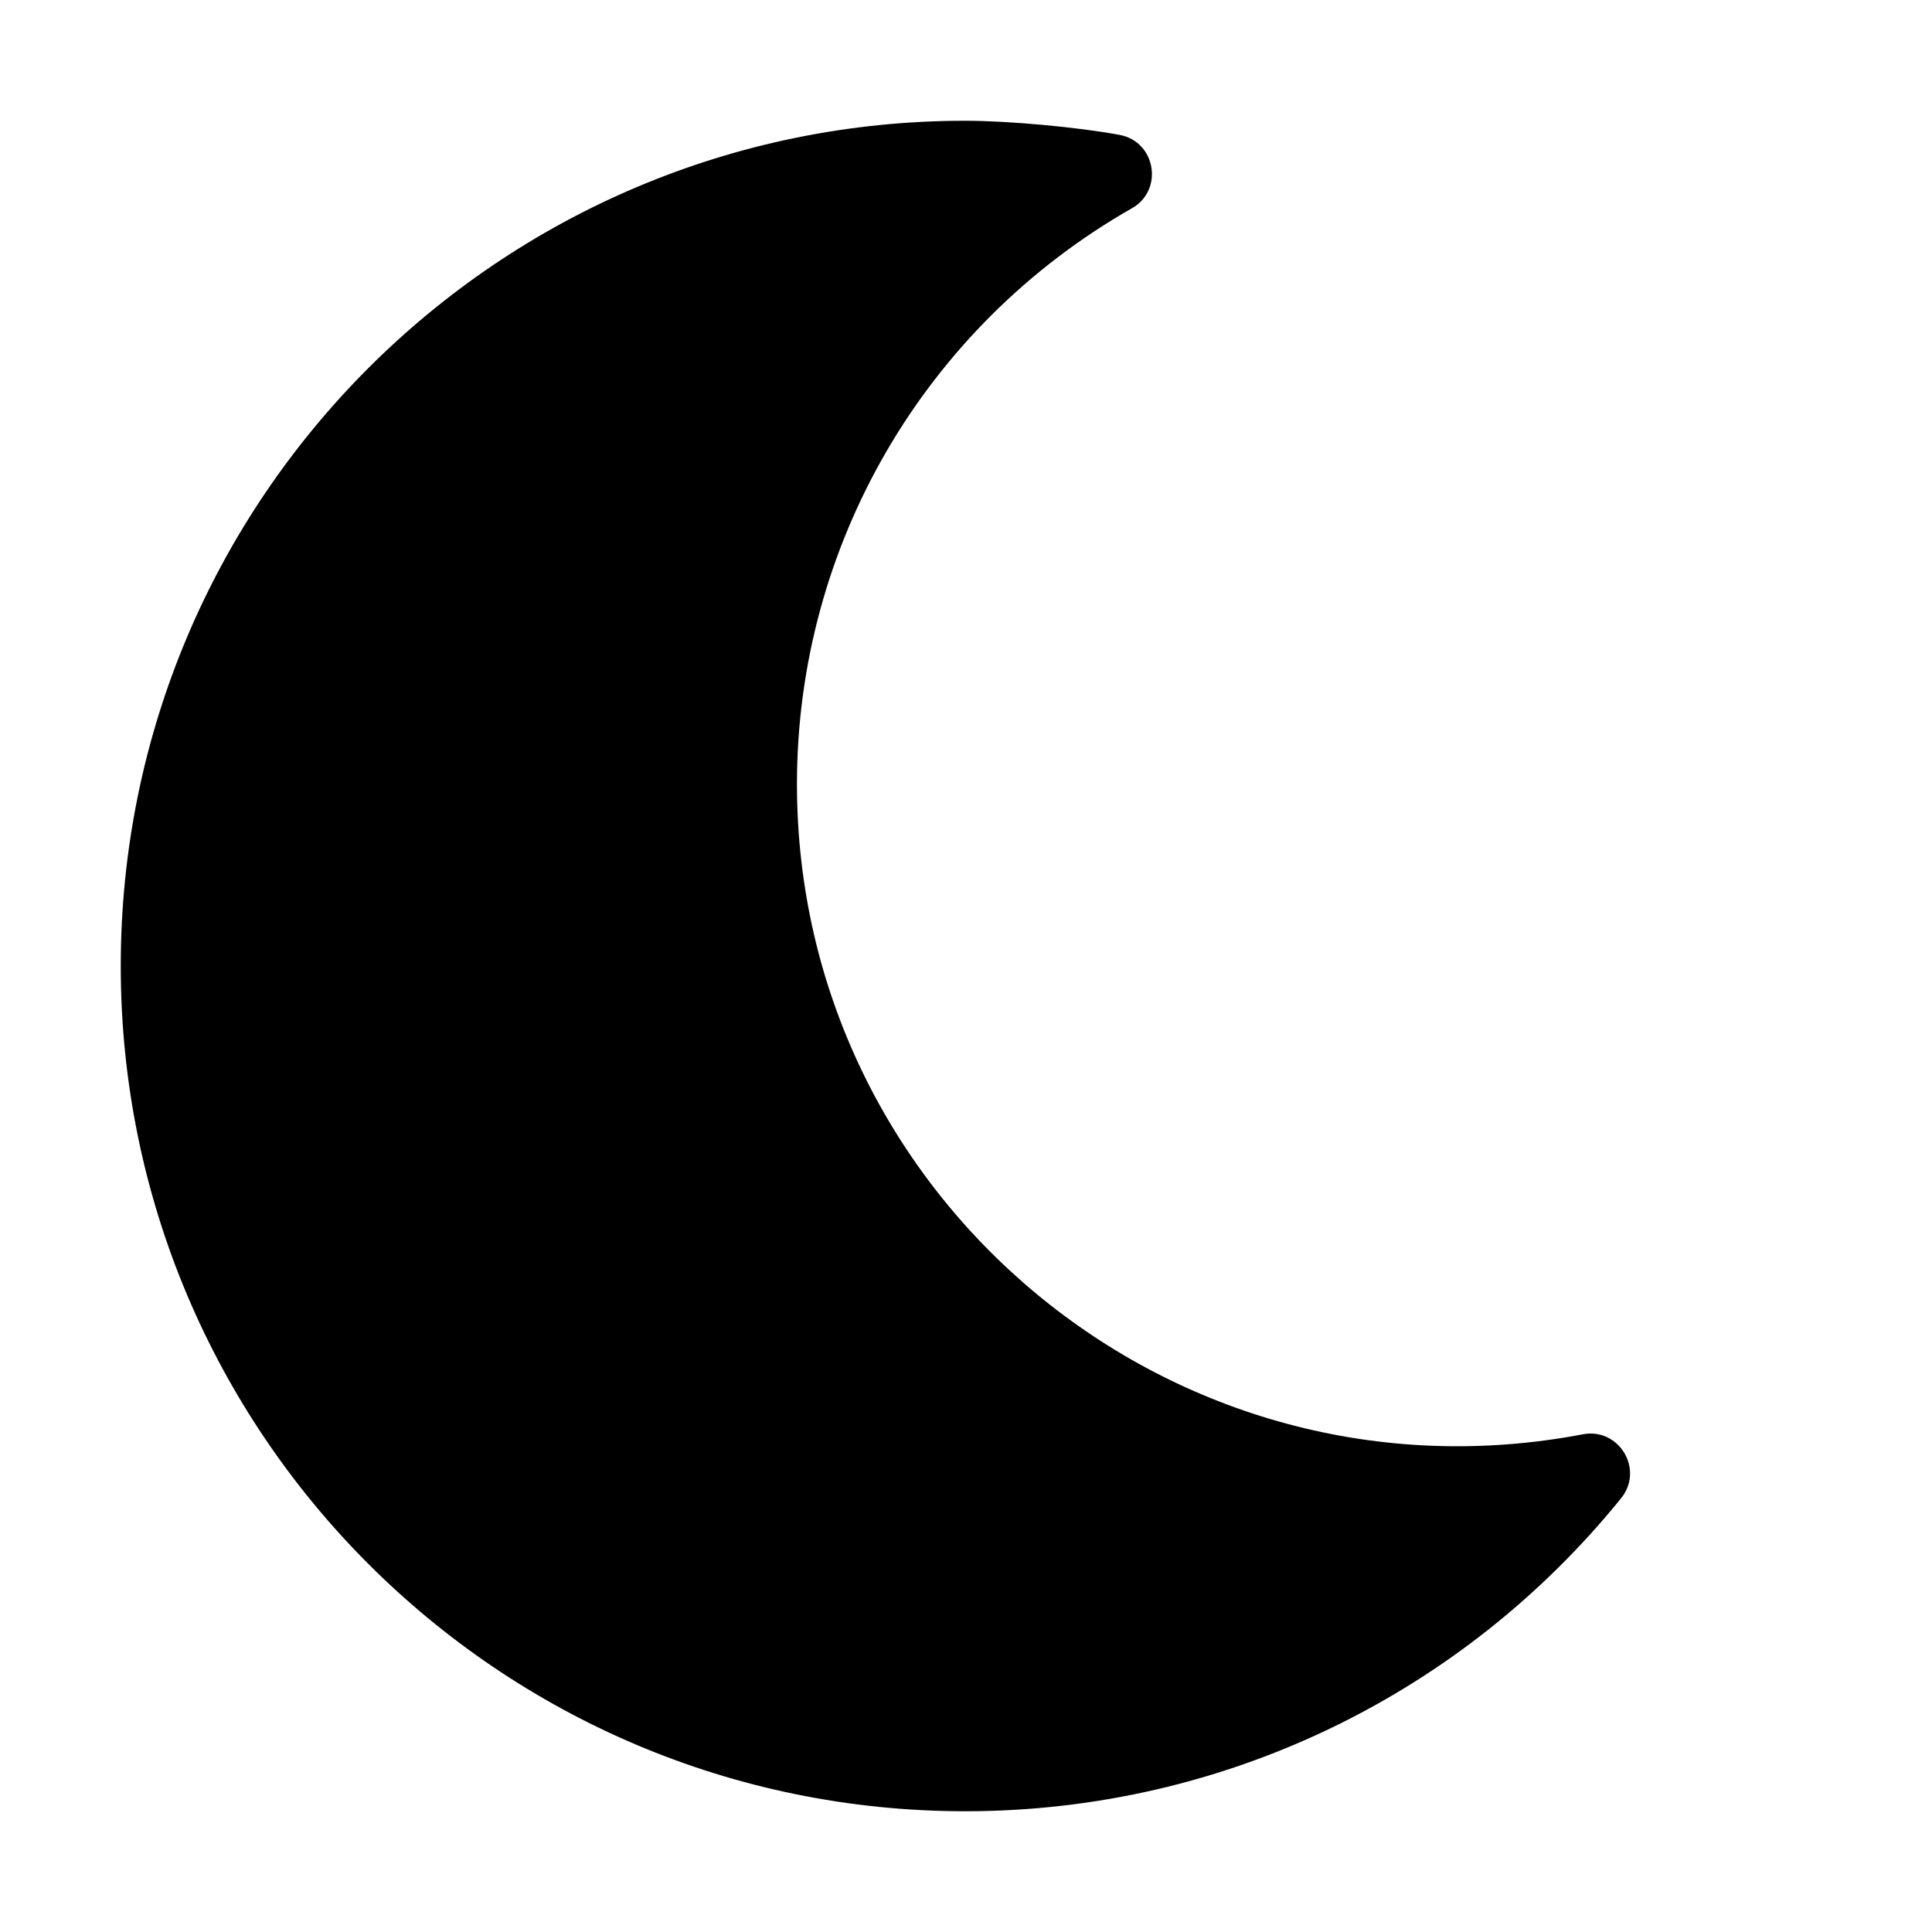
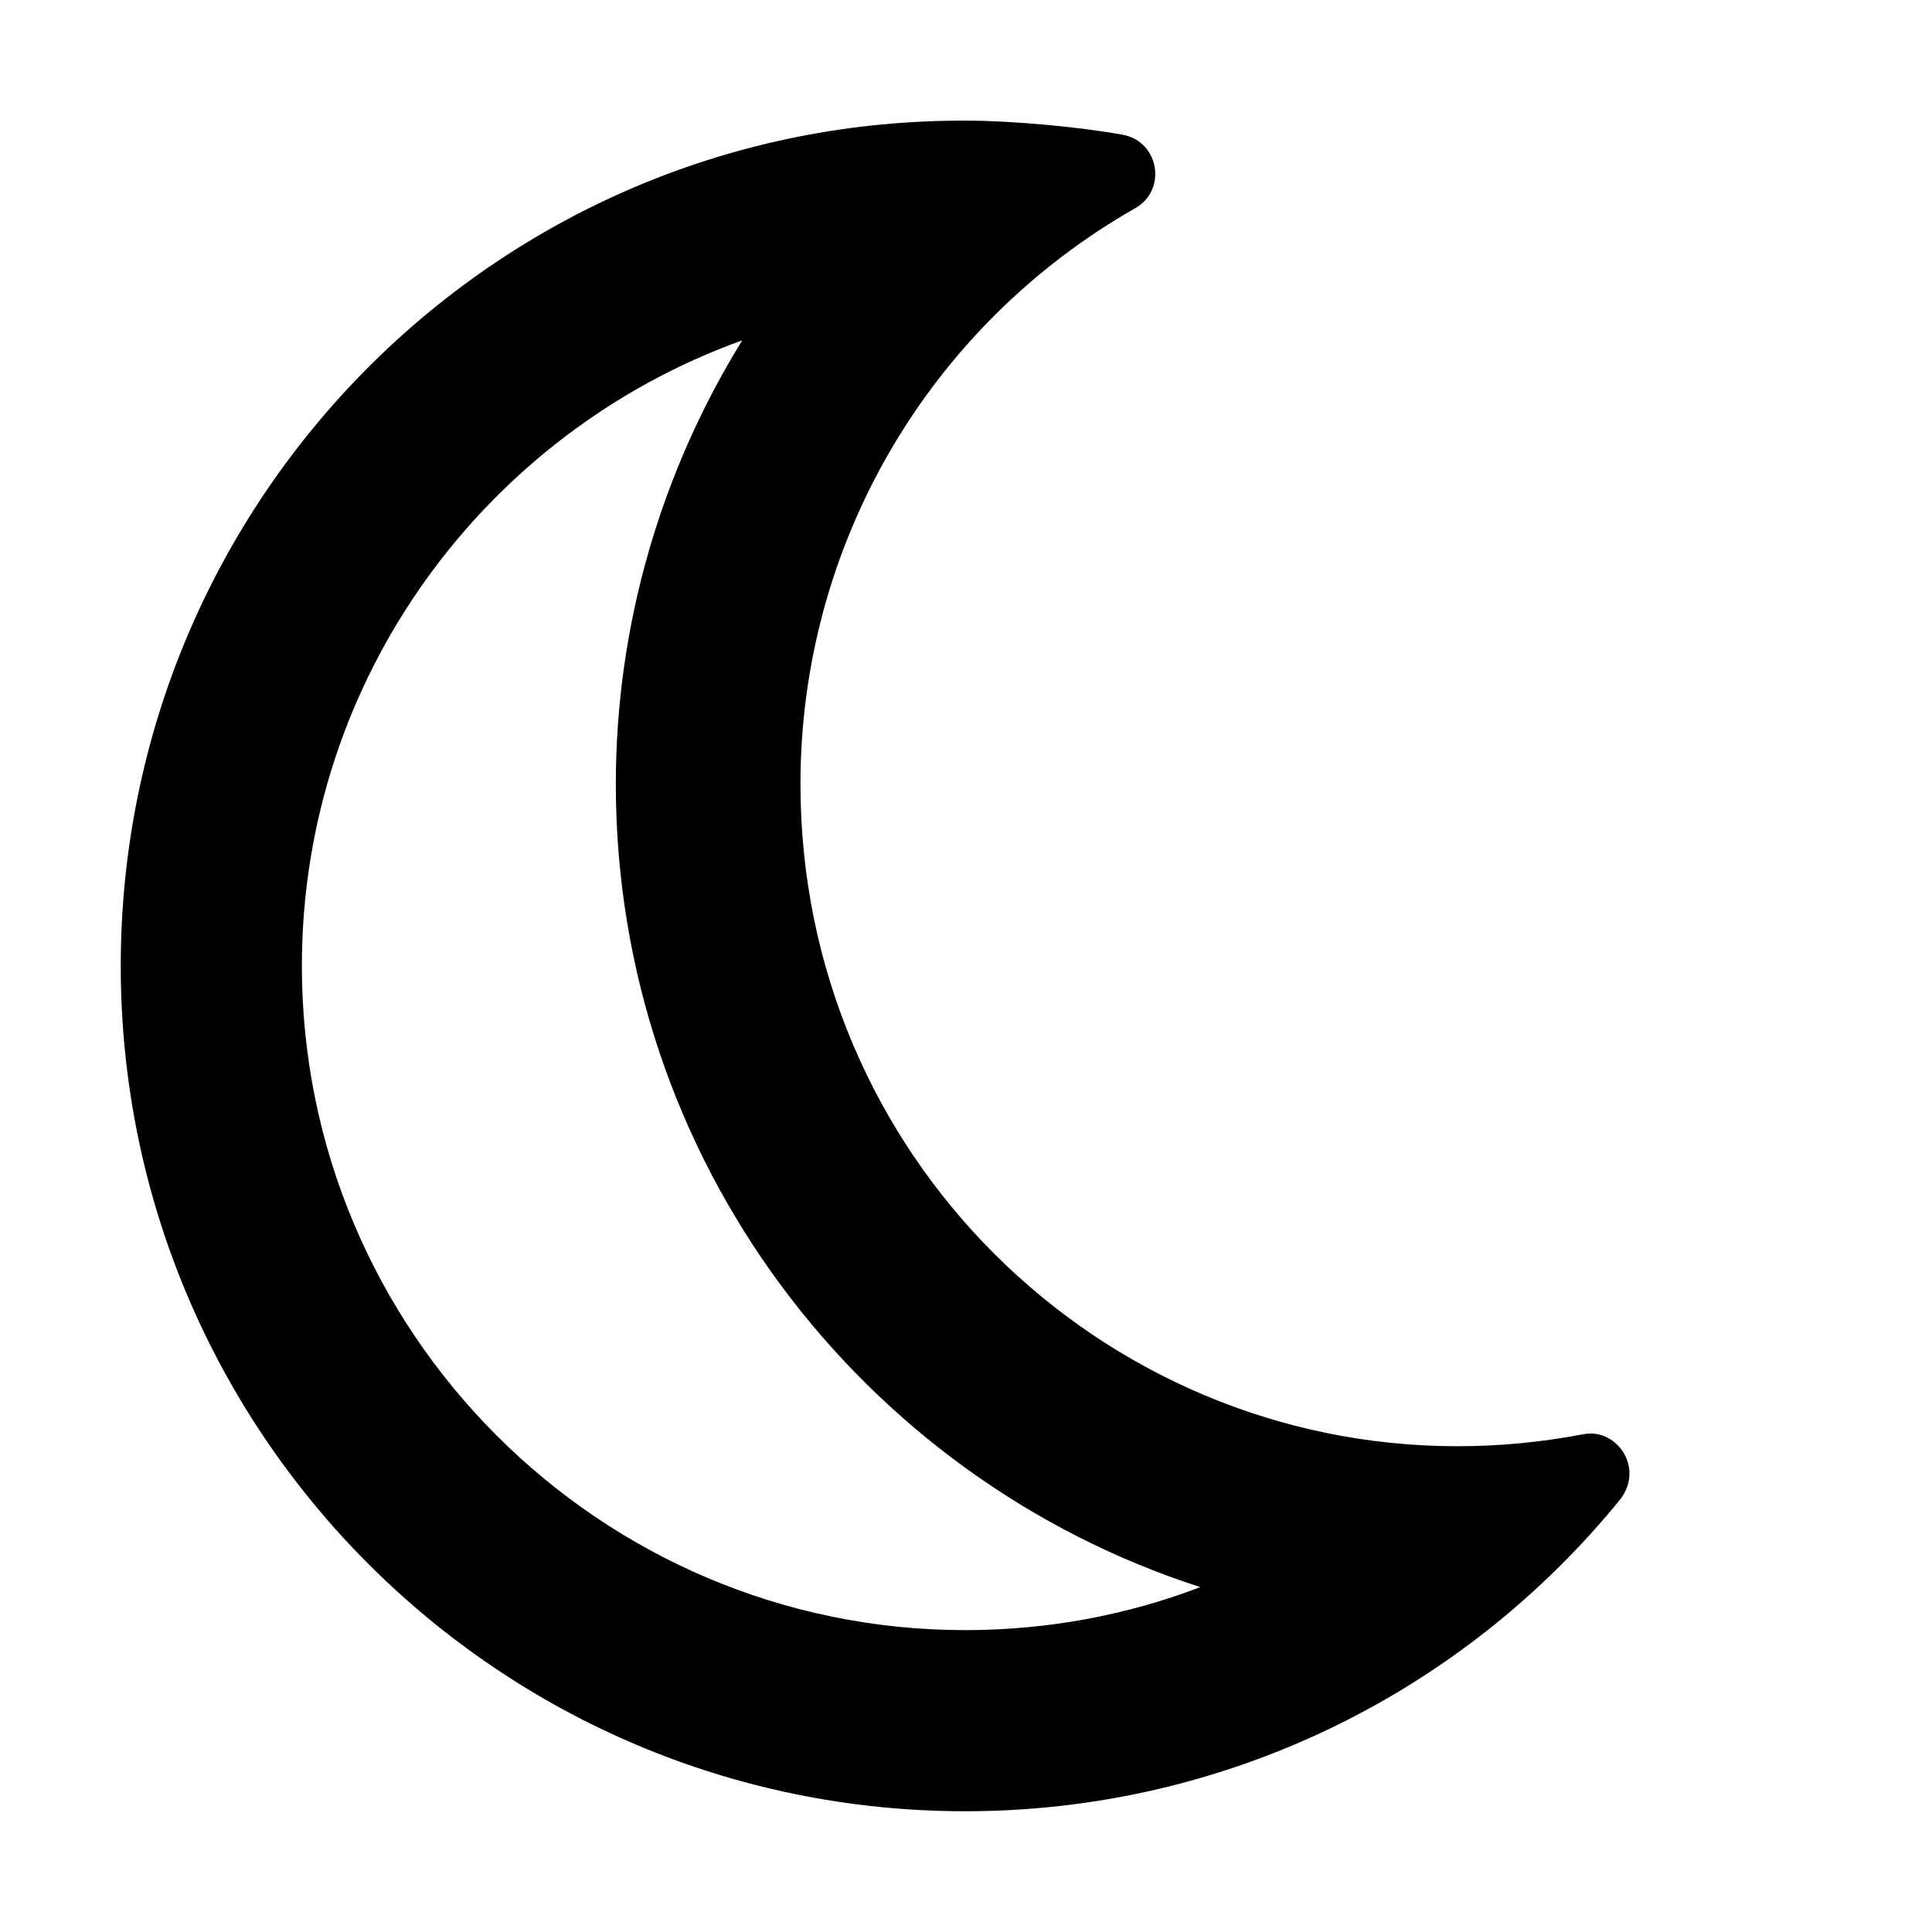
<svg xmlns="http://www.w3.org/2000/svg" viewBox="0 0 512 512">
-   <path d="M32 256c0-123.8 100.3-224 223.8-224c11.36 0 29.7 1.668 40.9 3.746c9.616 1.777 11.75 14.63 3.279 19.44C245 86.5 211.2 144.6 211.2 207.8c0 109.7 99.71 193 208.3 172.3c9.561-1.805 16.28 9.324 10.11 16.95C387.9 448.6 324.8 480 255.8 480C132.1 480 32 379.6 32 256z" />
+   <path d="M421.6 379.9c-.664 0-1.35 .062-2.049 .195c-11.24 2.143-22.37 3.17-33.32 3.17c-94.81 0-174.1-77.14-174.1-175.5c0-63.19 33.79-121.3 88.73-152.6c8.467-4.812 6.339-17.66-3.279-19.44c-11.2-2.078-29.53-3.746-40.9-3.746C132.3 31.1 32 132.2 32 256c0 123.6 100.1 224 223.8 224c69.04 0 132.1-31.45 173.8-82.93C435.3 389.1 429.1 379.9 421.6 379.9zM255.8 432C158.9 432 80 353 80 256c0-76.32 48.77-141.4 116.7-165.8C175.2 125 163.2 165.6 163.2 207.8c0 99.44 65.13 183.9 154.9 212.8C298.5 428.1 277.4 432 255.8 432z" />
</svg>
